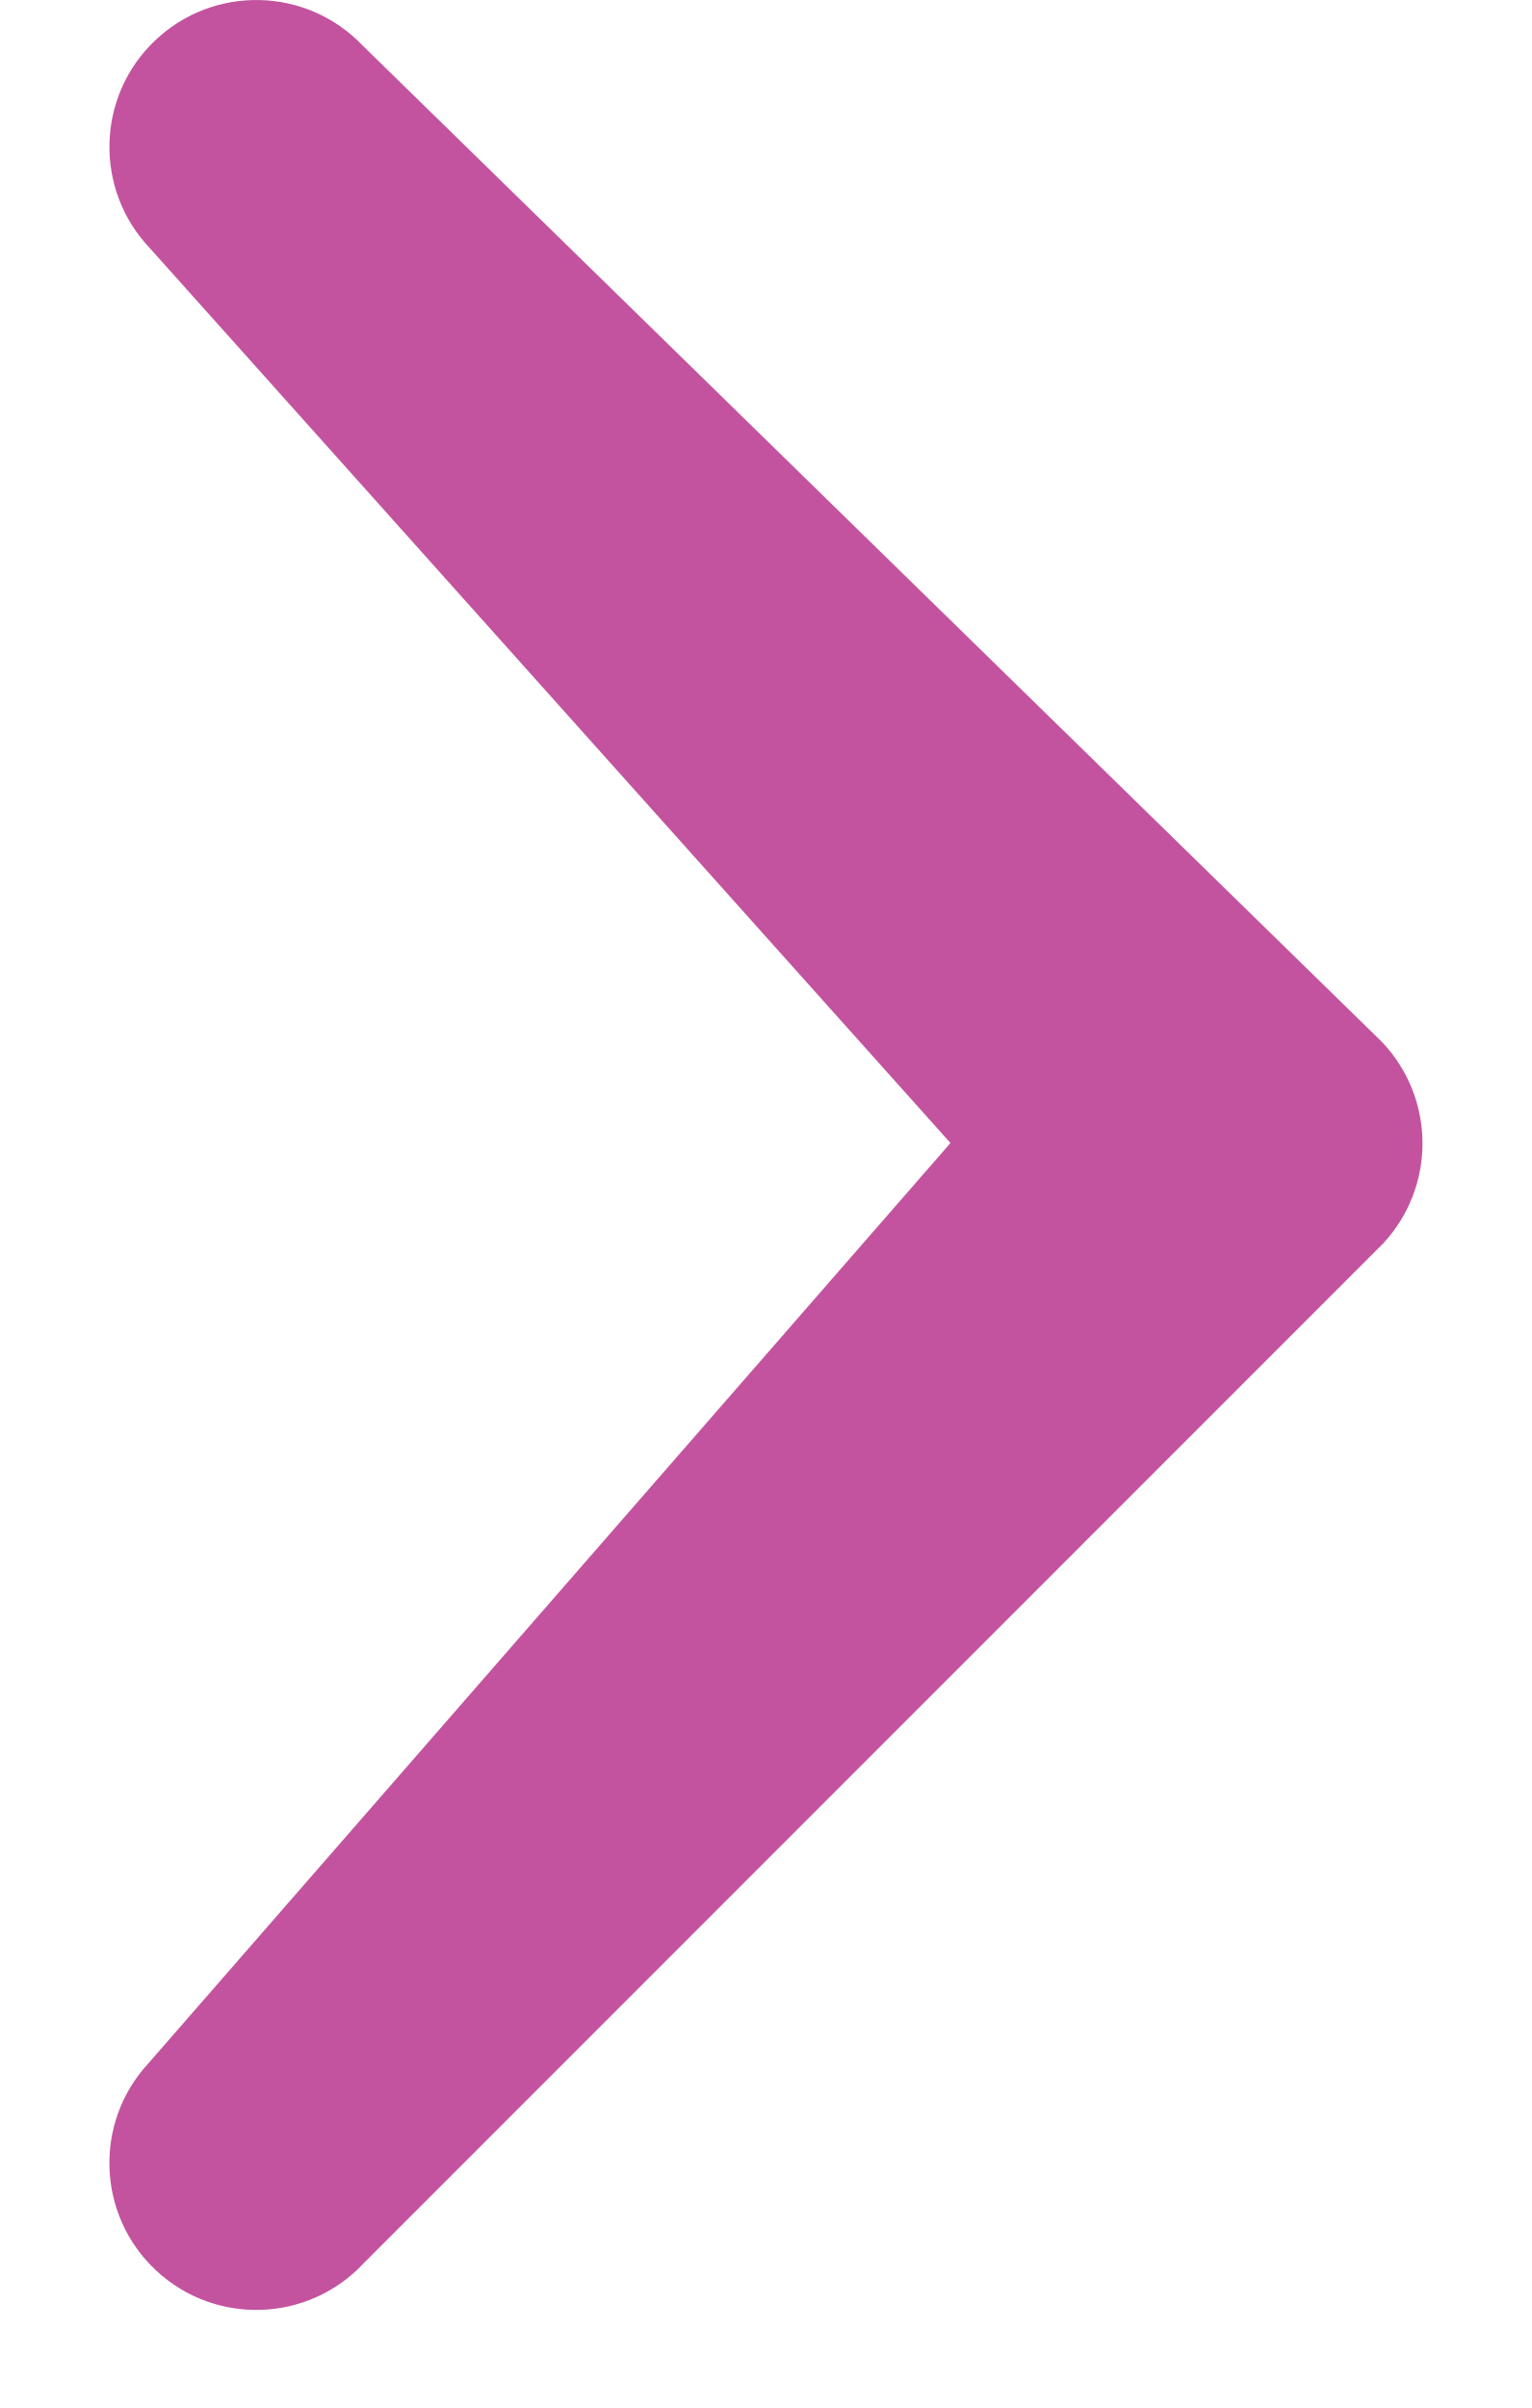
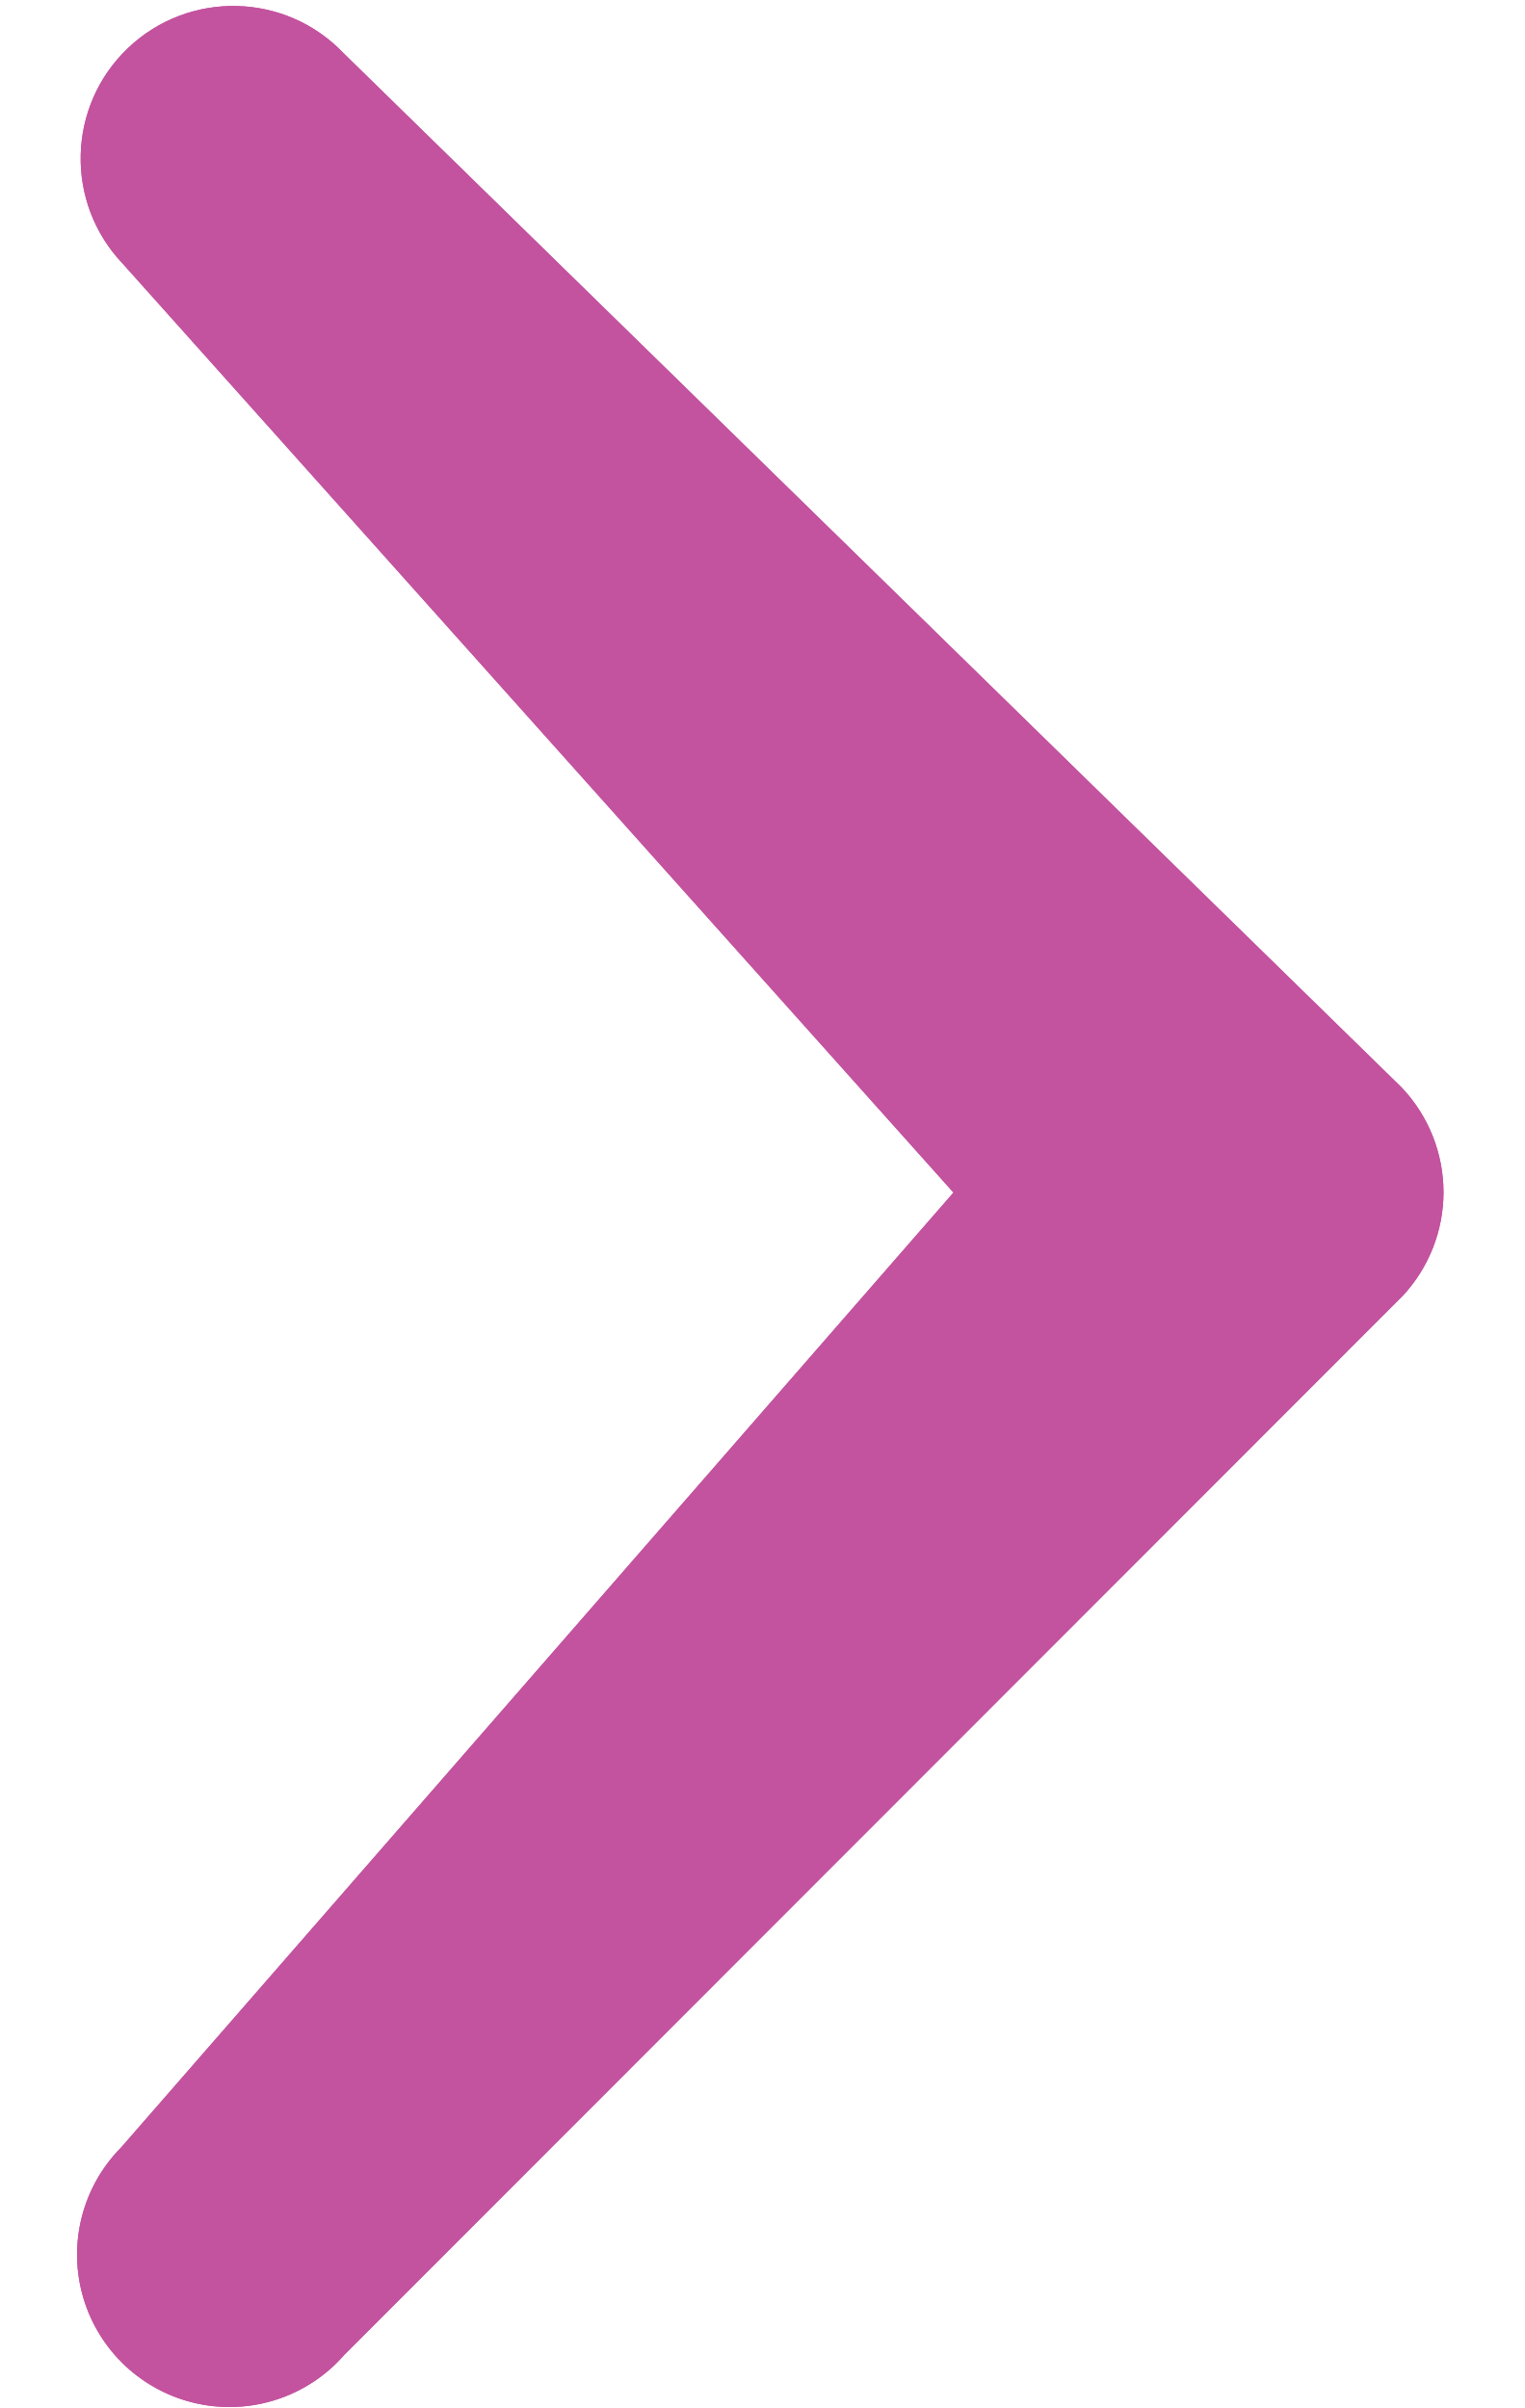
- <svg xmlns="http://www.w3.org/2000/svg" width="14px" height="22px" viewBox="271 56 14 22" version="1.1">
-   <defs />
-   <path d="M278.106,72.552 C277.778,72.552 277.45,72.432 277.193,72.194 L267.877,62.878 C267.334,62.374 267.302,61.524 267.806,60.981 C268.311,60.437 269.16,60.406 269.703,60.91 L278.109,68.238 L286.284,60.922 C286.821,60.411 287.671,60.432 288.181,60.968 C288.693,61.505 288.672,62.354 288.136,62.866 L279.032,72.182 C278.773,72.428 278.439,72.552 278.106,72.552" id="Link-arrow" stroke="none" fill="#C3539F" fill-rule="evenodd" transform="translate(278, 66.55193) rotate(-90) translate(-278, -66.55193) " />
+ <svg xmlns="http://www.w3.org/2000/svg" id="Layer_1" data-name="Layer 1" viewBox="0 0 20 31.6">
+   <defs>
+     <style>.cls-1,.cls-3,.cls-5{fill:#c3539f;}.cls-1,.cls-2{clip-rule:evenodd;}.cls-2,.cls-6,.cls-8{fill:#88226b;}.cls-3,.cls-6{fill-rule:evenodd;}.cls-4{clip-path:url(#clip-path);}.cls-7{clip-path:url(#clip-path-2);}</style>
+     <clipPath id="clip-path">
+       <path class="cls-1" d="M18.94,15.65A2,2,0,0,1,18.41,17L4.52,30.9a2,2,0,1,1-2.93-2.72L12.51,15.65,1.61,3.46A2,2,0,1,1,4.51.7L18.39,14.27a2,2,0,0,1,.55,1.38" />
+     </clipPath>
+     <clipPath id="clip-path-2">
+       <path class="cls-2" d="M41.44,15.53a2,2,0,0,1-.53,1.36L27,30.77a2,2,0,1,1-2.93-2.72L35,15.52,24.11,3.34A2,2,0,1,1,27,.58L40.89,14.15a2,2,0,0,1,.55,1.38" />
+     </clipPath>
+   </defs>
+   <path class="cls-3" d="M18.94,15.65A2,2,0,0,1,18.41,17L4.52,30.9a2,2,0,1,1-2.93-2.72L12.51,15.65,1.61,3.46A2,2,0,1,1,4.51.7L18.39,14.27a2,2,0,0,1,.55,1.38" />
+   <g class="cls-4">
+     <rect class="cls-5" x="-3.94" y="-4.92" width="27.88" height="41.45" />
+   </g>
+   <path class="cls-6" d="M41.44,15.53a2,2,0,0,1-.53,1.36L27,30.77a2,2,0,1,1-2.93-2.72L35,15.52,24.11,3.34A2,2,0,1,1,27,.58L40.89,14.15a2,2,0,0,1,.55,1.38" />
+   <g class="cls-7">
+     <rect class="cls-8" x="18.56" y="-5.04" width="27.88" height="41.45" />
+   </g>
</svg>
